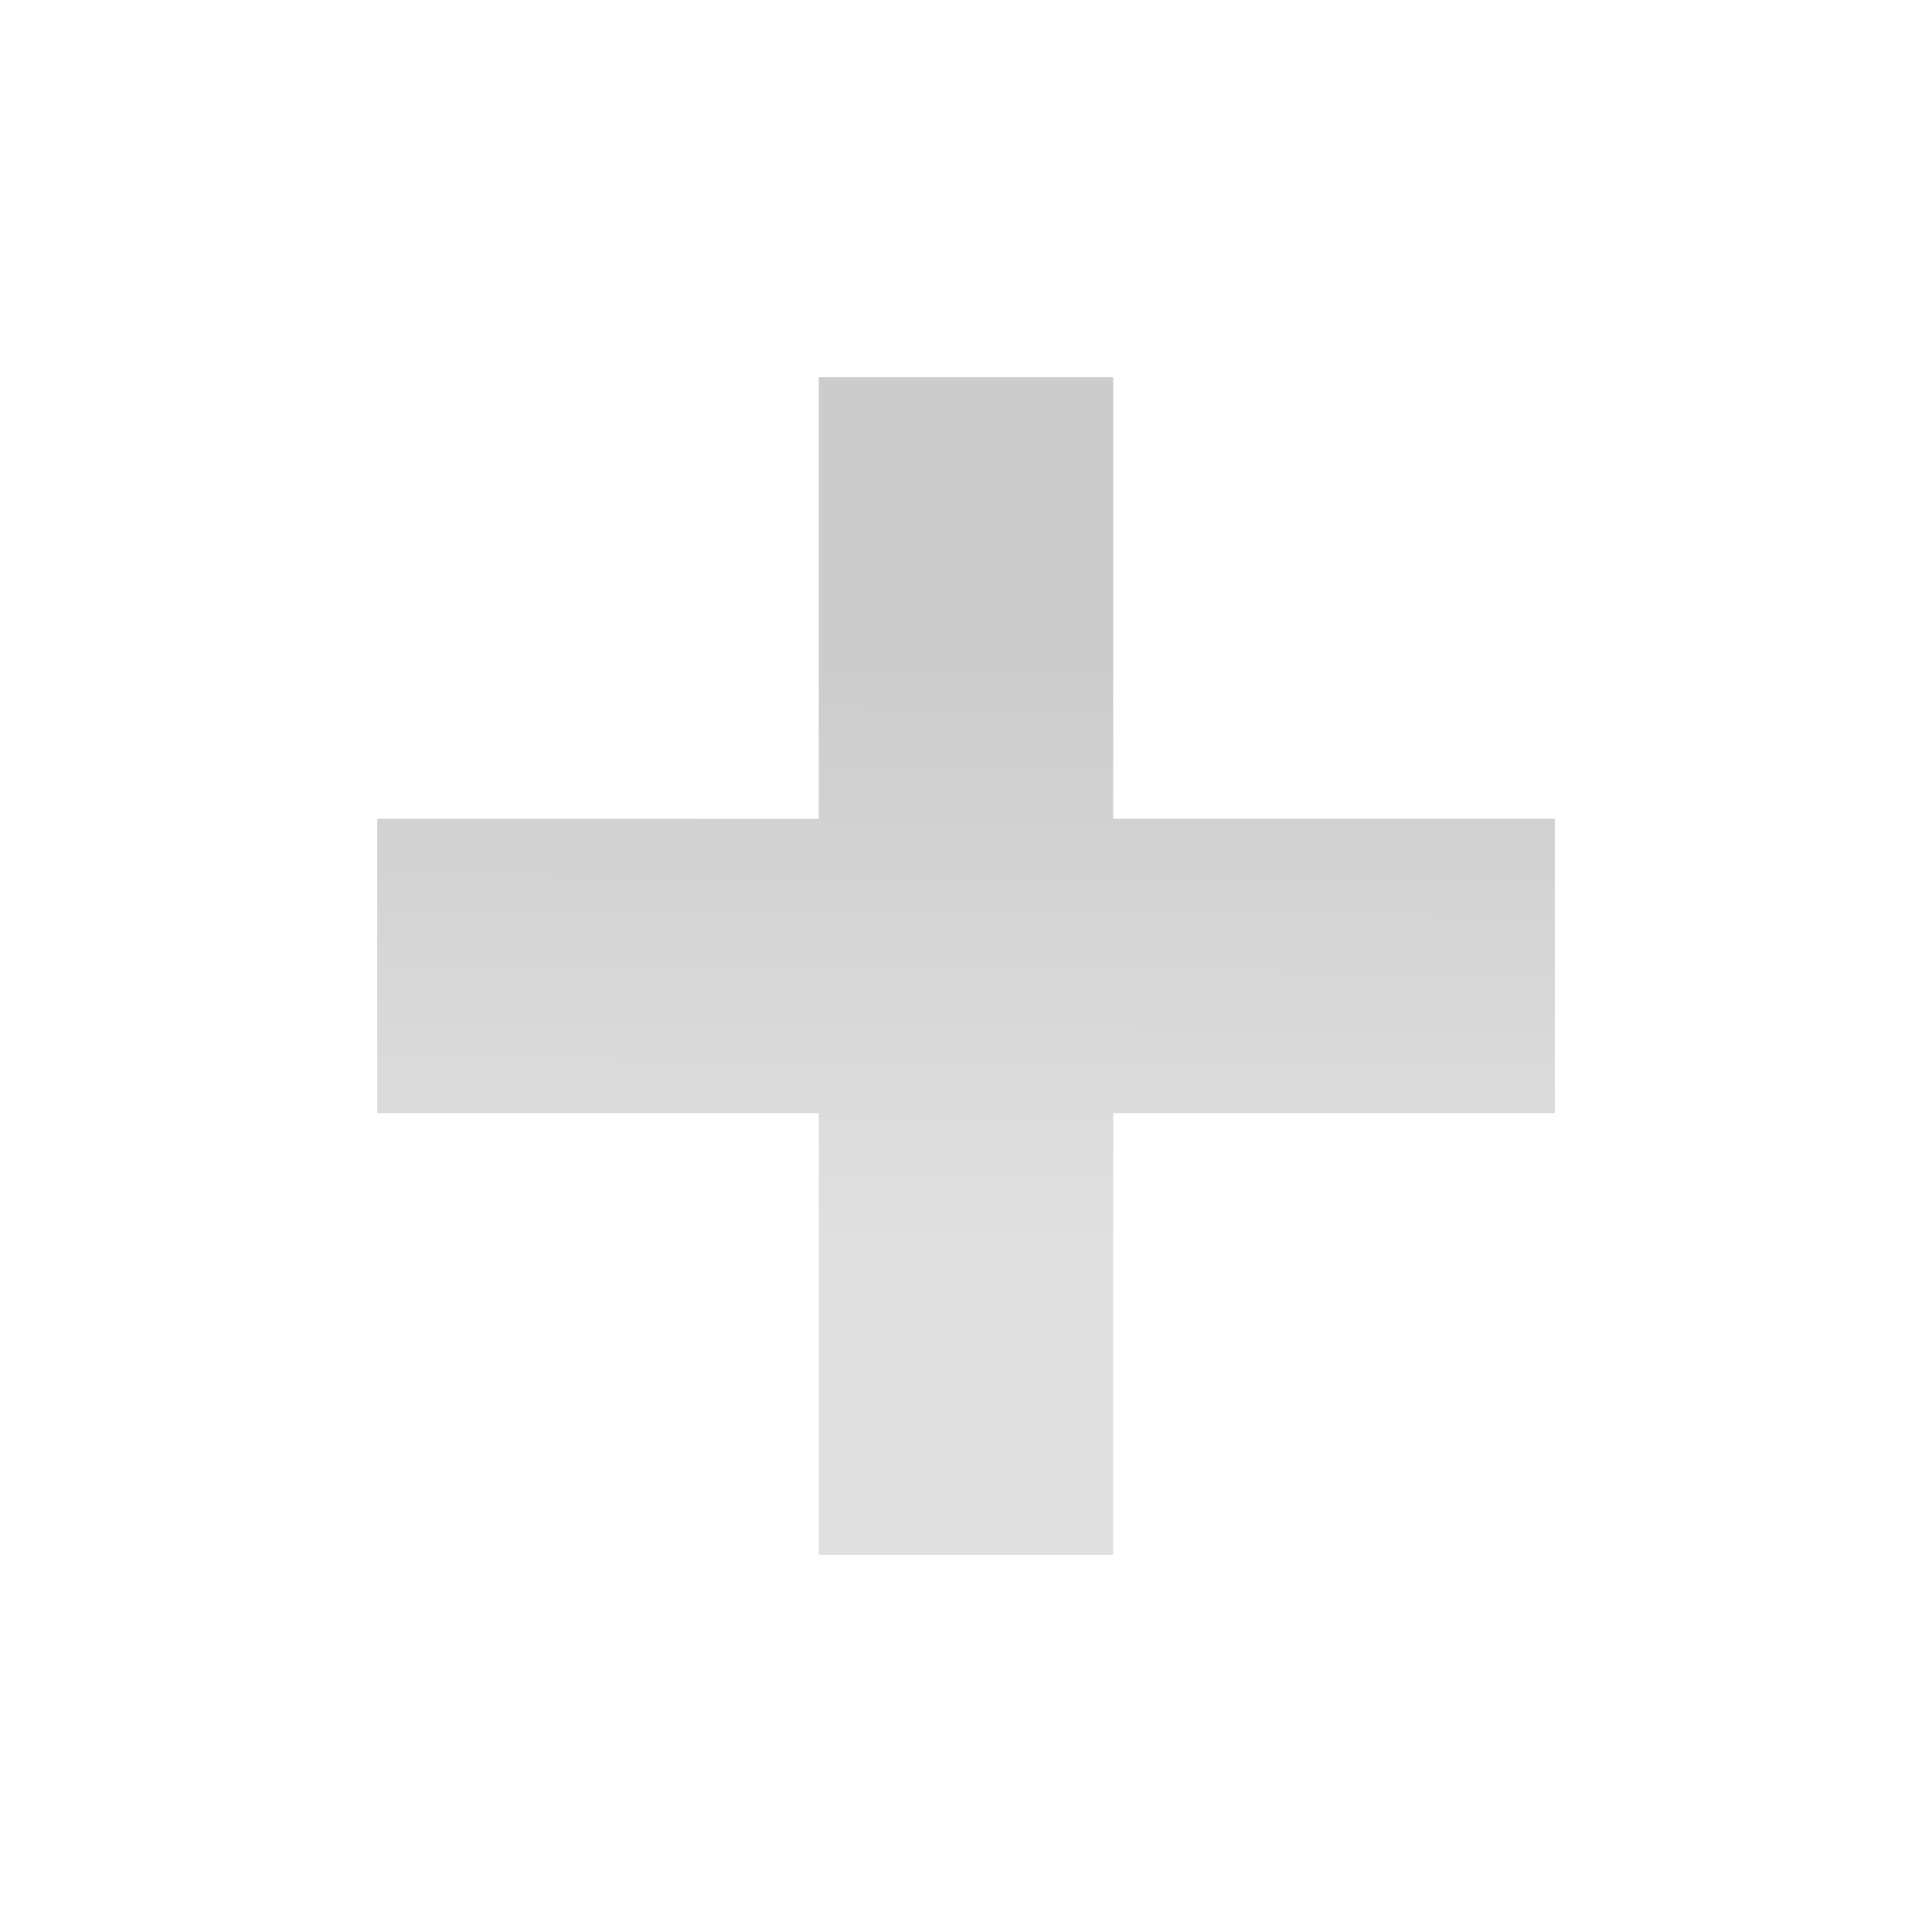
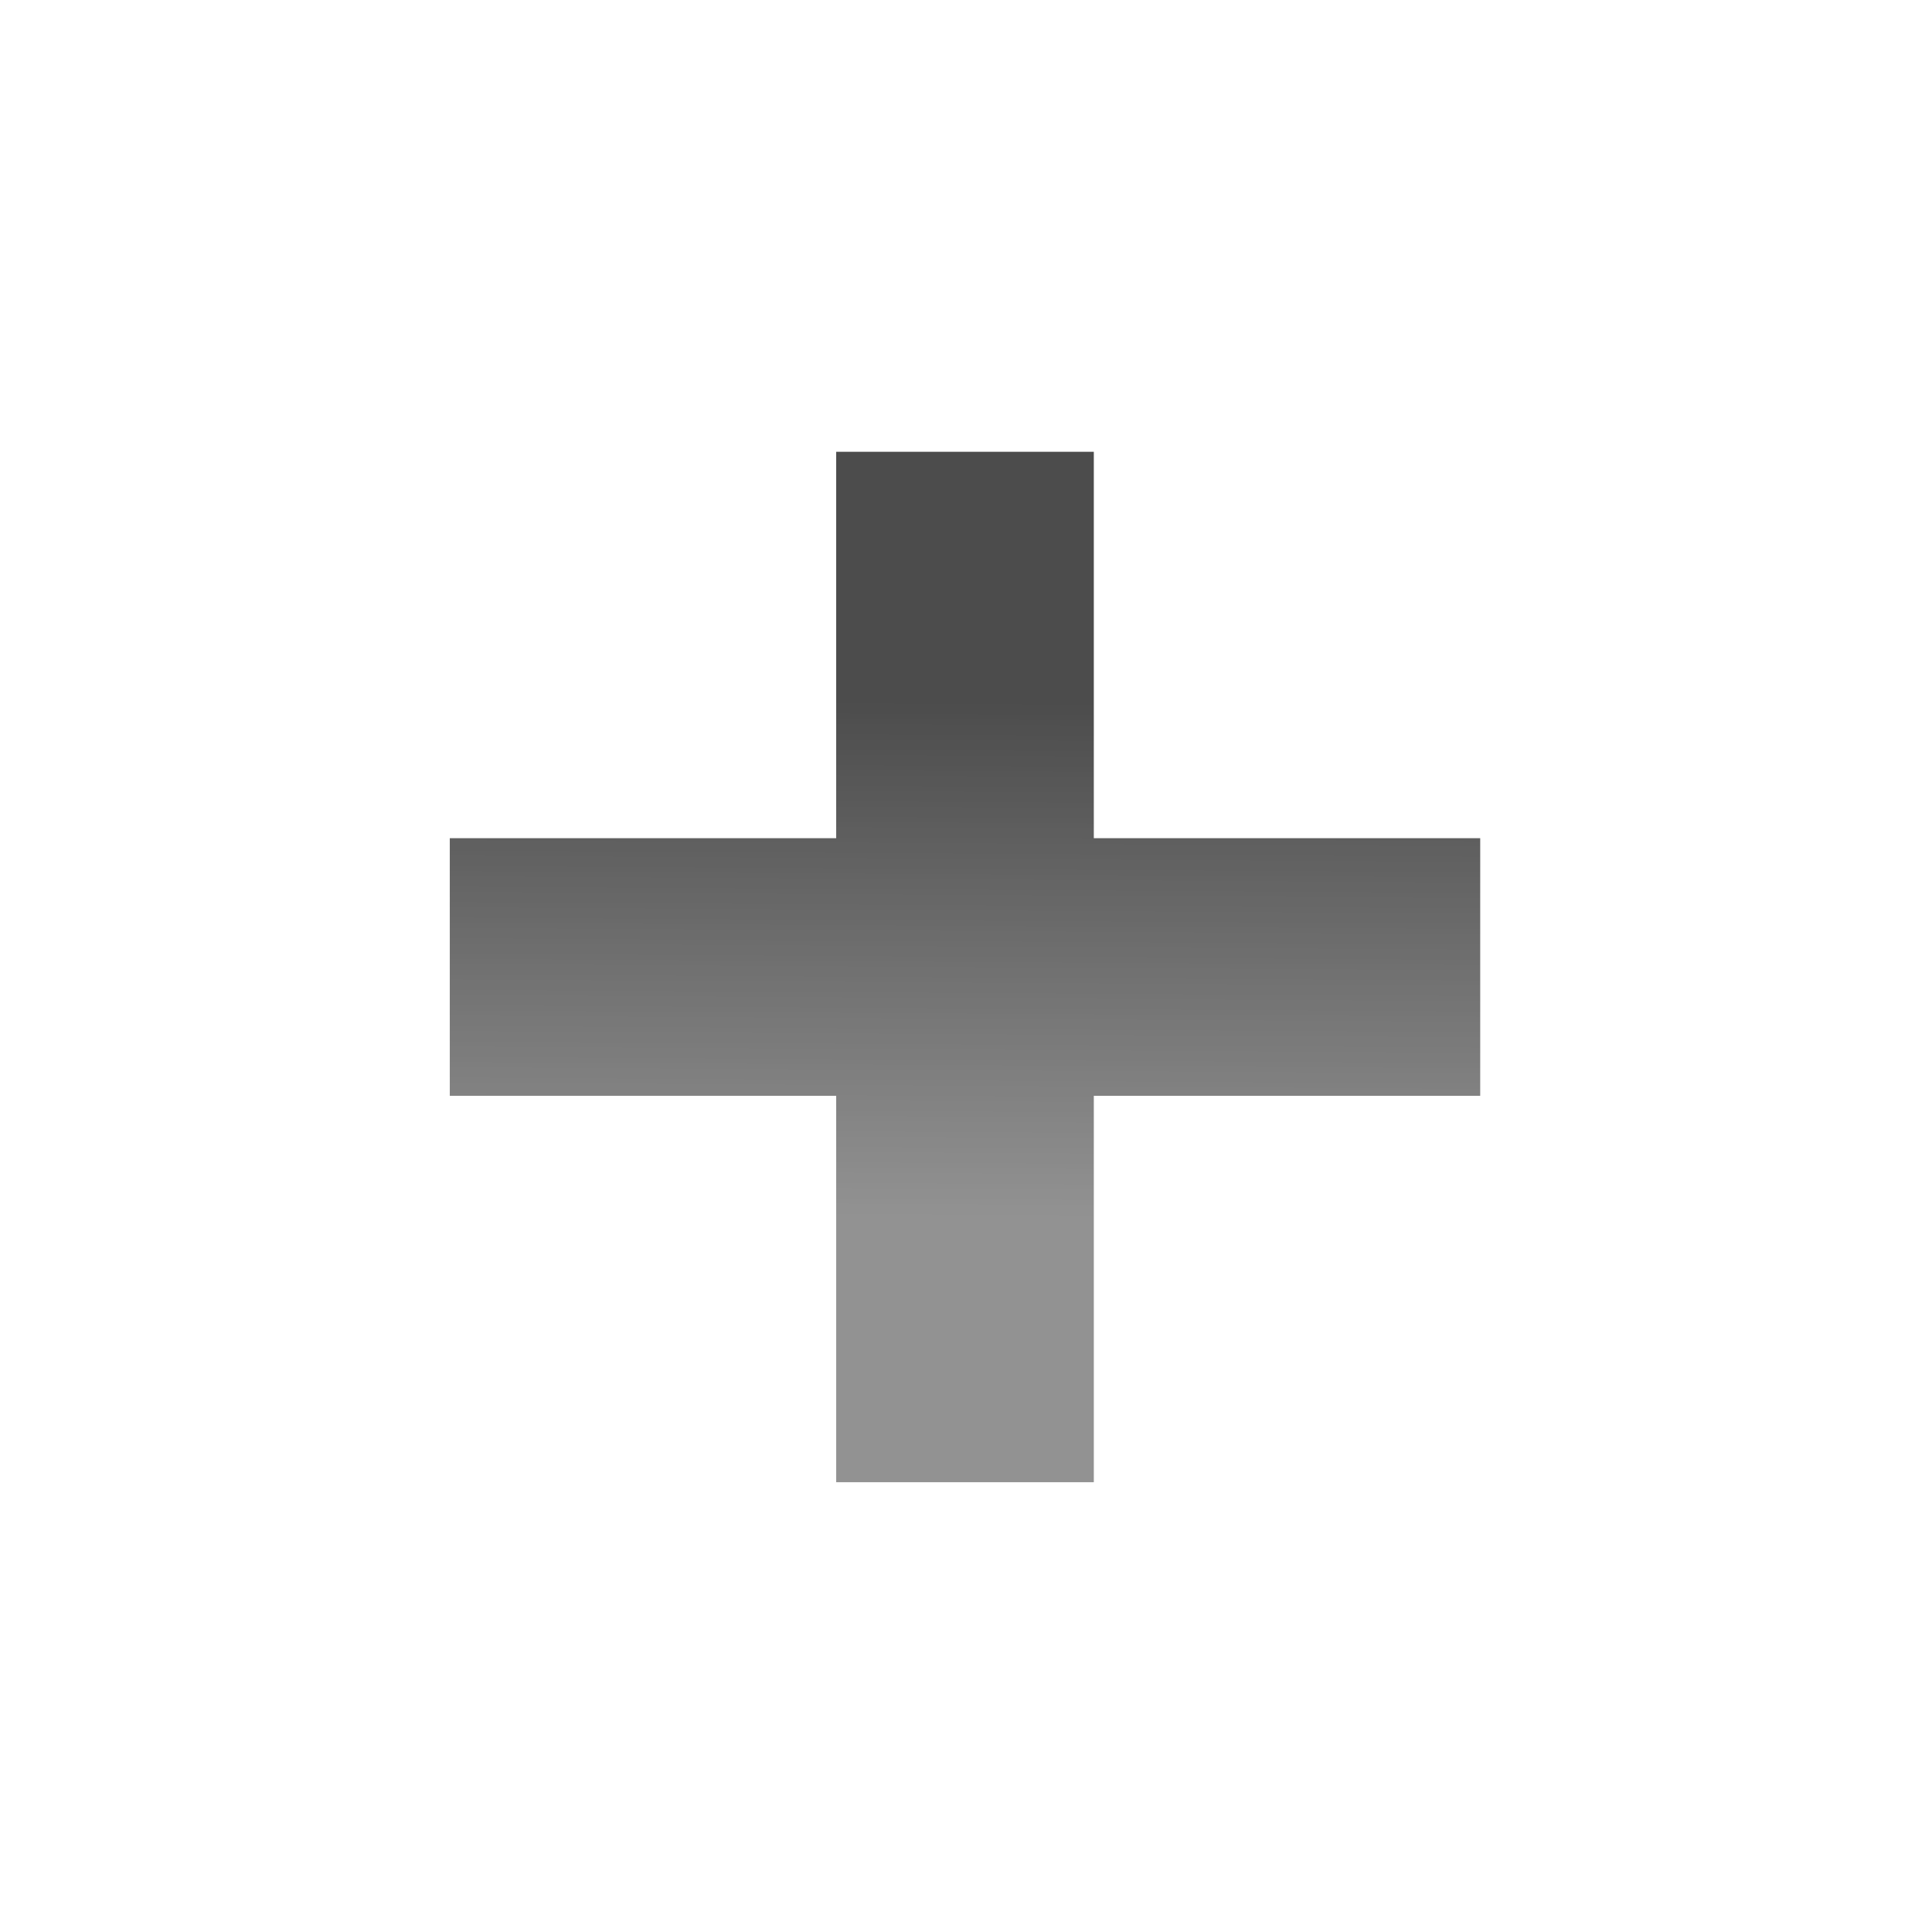
- <svg xmlns="http://www.w3.org/2000/svg" xmlns:xlink="http://www.w3.org/1999/xlink" width="28" height="28" version="1.1" style="enable-background:new" id="svg8" viewBox="0 0 28 28">
+ <svg xmlns="http://www.w3.org/2000/svg" xmlns:xlink="http://www.w3.org/1999/xlink" width="32" height="32" version="1.1" style="enable-background:new" id="svg8">
  <defs id="defs12">
-     <linearGradient x1="6.931" y1="7.844" x2="11.17" y2="12.083" id="linearGradient2388" xlink:href="#linearGradient3587-6-5" gradientUnits="userSpaceOnUse" gradientTransform="matrix(1.508495,1.508495,-1.508495,1.508495,18.52582,-14.66139)" />
+     <linearGradient id="linearGradient4507">
+       <stop offset="0" style="stop-color:#fafafa;stop-opacity:0.855" id="stop4503" />
+       <stop offset="1" style="stop-color:#646464;stop-opacity:1" id="stop4505" />
+     </linearGradient>
    <linearGradient id="linearGradient3587-6-5">
+       <stop offset="0" style="stop-color:#000000;stop-opacity:1" id="stop4498" />
+       <stop offset="1" style="stop-color:#646464;stop-opacity:1" id="stop4500" />
+     </linearGradient>
+     <linearGradient x1="6.931" y1="7.844" x2="11.17" y2="12.083" id="linearGradient2388" xlink:href="#linearGradient3587-6-5-0" gradientUnits="userSpaceOnUse" gradientTransform="matrix(0.7542472,0.7542472,-0.7542472,0.7542472,9.279691,-7.449341)" />
+     <linearGradient id="linearGradient3587-6-5-0">
      <stop id="stop3589-9-2" style="stop-color:#000000;stop-opacity:1" offset="0" />
      <stop id="stop3591-7-4" style="stop-color:#646464;stop-opacity:1" offset="1" />
    </linearGradient>
-     <linearGradient x1="7.08" y1="7.694" x2="11.318" y2="11.932" id="linearGradient2388-0" xlink:href="#linearGradient2402" gradientUnits="userSpaceOnUse" gradientTransform="matrix(1.414214,1.414214,-1.414214,1.414214,17.70964,-12.33706)" />
-     <linearGradient id="linearGradient2402">
-       <stop id="stop2404" style="stop-color:#4d86b2;stop-opacity:1" offset="0" />
-       <stop id="stop2406" style="stop-color:#8ab9dd;stop-opacity:1" offset="1" />
-     </linearGradient>
-     <linearGradient xlink:href="#linearGradient3587-6-5" id="linearGradient4152" x1="7.676" y1="1040.398" x2="7.666" y2="1042.292" gradientUnits="userSpaceOnUse" gradientTransform="matrix(3.917561,0,0,4.505194,-16.54567,-4677.605)" />
+     <linearGradient x1="7.08" y1="7.694" x2="11.318" y2="11.932" id="linearGradient2388-5" xlink:href="#linearGradient4507" gradientUnits="userSpaceOnUse" gradientTransform="matrix(0.7515854,0.7568997,-0.7568997,0.7515854,31.8217,-5.317321)" />
+     <linearGradient x1="6.931" y1="7.844" x2="11.17" y2="12.083" id="linearGradient2388-9" xlink:href="#linearGradient3587-6-5" gradientUnits="userSpaceOnUse" gradientTransform="matrix(0.7542472,0.7542472,-0.7542472,0.7542472,-13.23212,-10.31706)" />
+     <linearGradient xlink:href="#linearGradient3587-6-5" id="linearGradient4152" x1="7.676" y1="1040.398" x2="7.666" y2="1042.292" gradientUnits="userSpaceOnUse" gradientTransform="matrix(3.917713,0,0,4.50537,-14.56353,-4675.771)" />
  </defs>
-   <path style="opacity:0.2;fill:url(#linearGradient4152);fill-opacity:1;fill-rule:evenodd;stroke:none;stroke-width:2.133px;stroke-linecap:butt;stroke-linejoin:miter;stroke-opacity:1;enable-background:new" d="M 11.867,5.467 V 11.867 H 5.467 v 4.266 h 6.4 V 22.533 h 4.267 v -6.4 h 6.4 v -4.266 H 16.133 V 5.467 Z" id="rect3336" />
+   <path style="opacity:0.7;fill:url(#linearGradient4152);fill-opacity:1;fill-rule:evenodd;stroke:none;stroke-width:2.133px;stroke-linecap:butt;stroke-linejoin:miter;stroke-opacity:1;enable-background:new" d="m 13.85,7.483 v 6.4 h -6.4 v 4.267 h 6.4 V 24.55 h 4.267 v -6.4 h 6.4 V 13.883 H 18.117 V 7.483 Z" id="rect3336" />
</svg>
